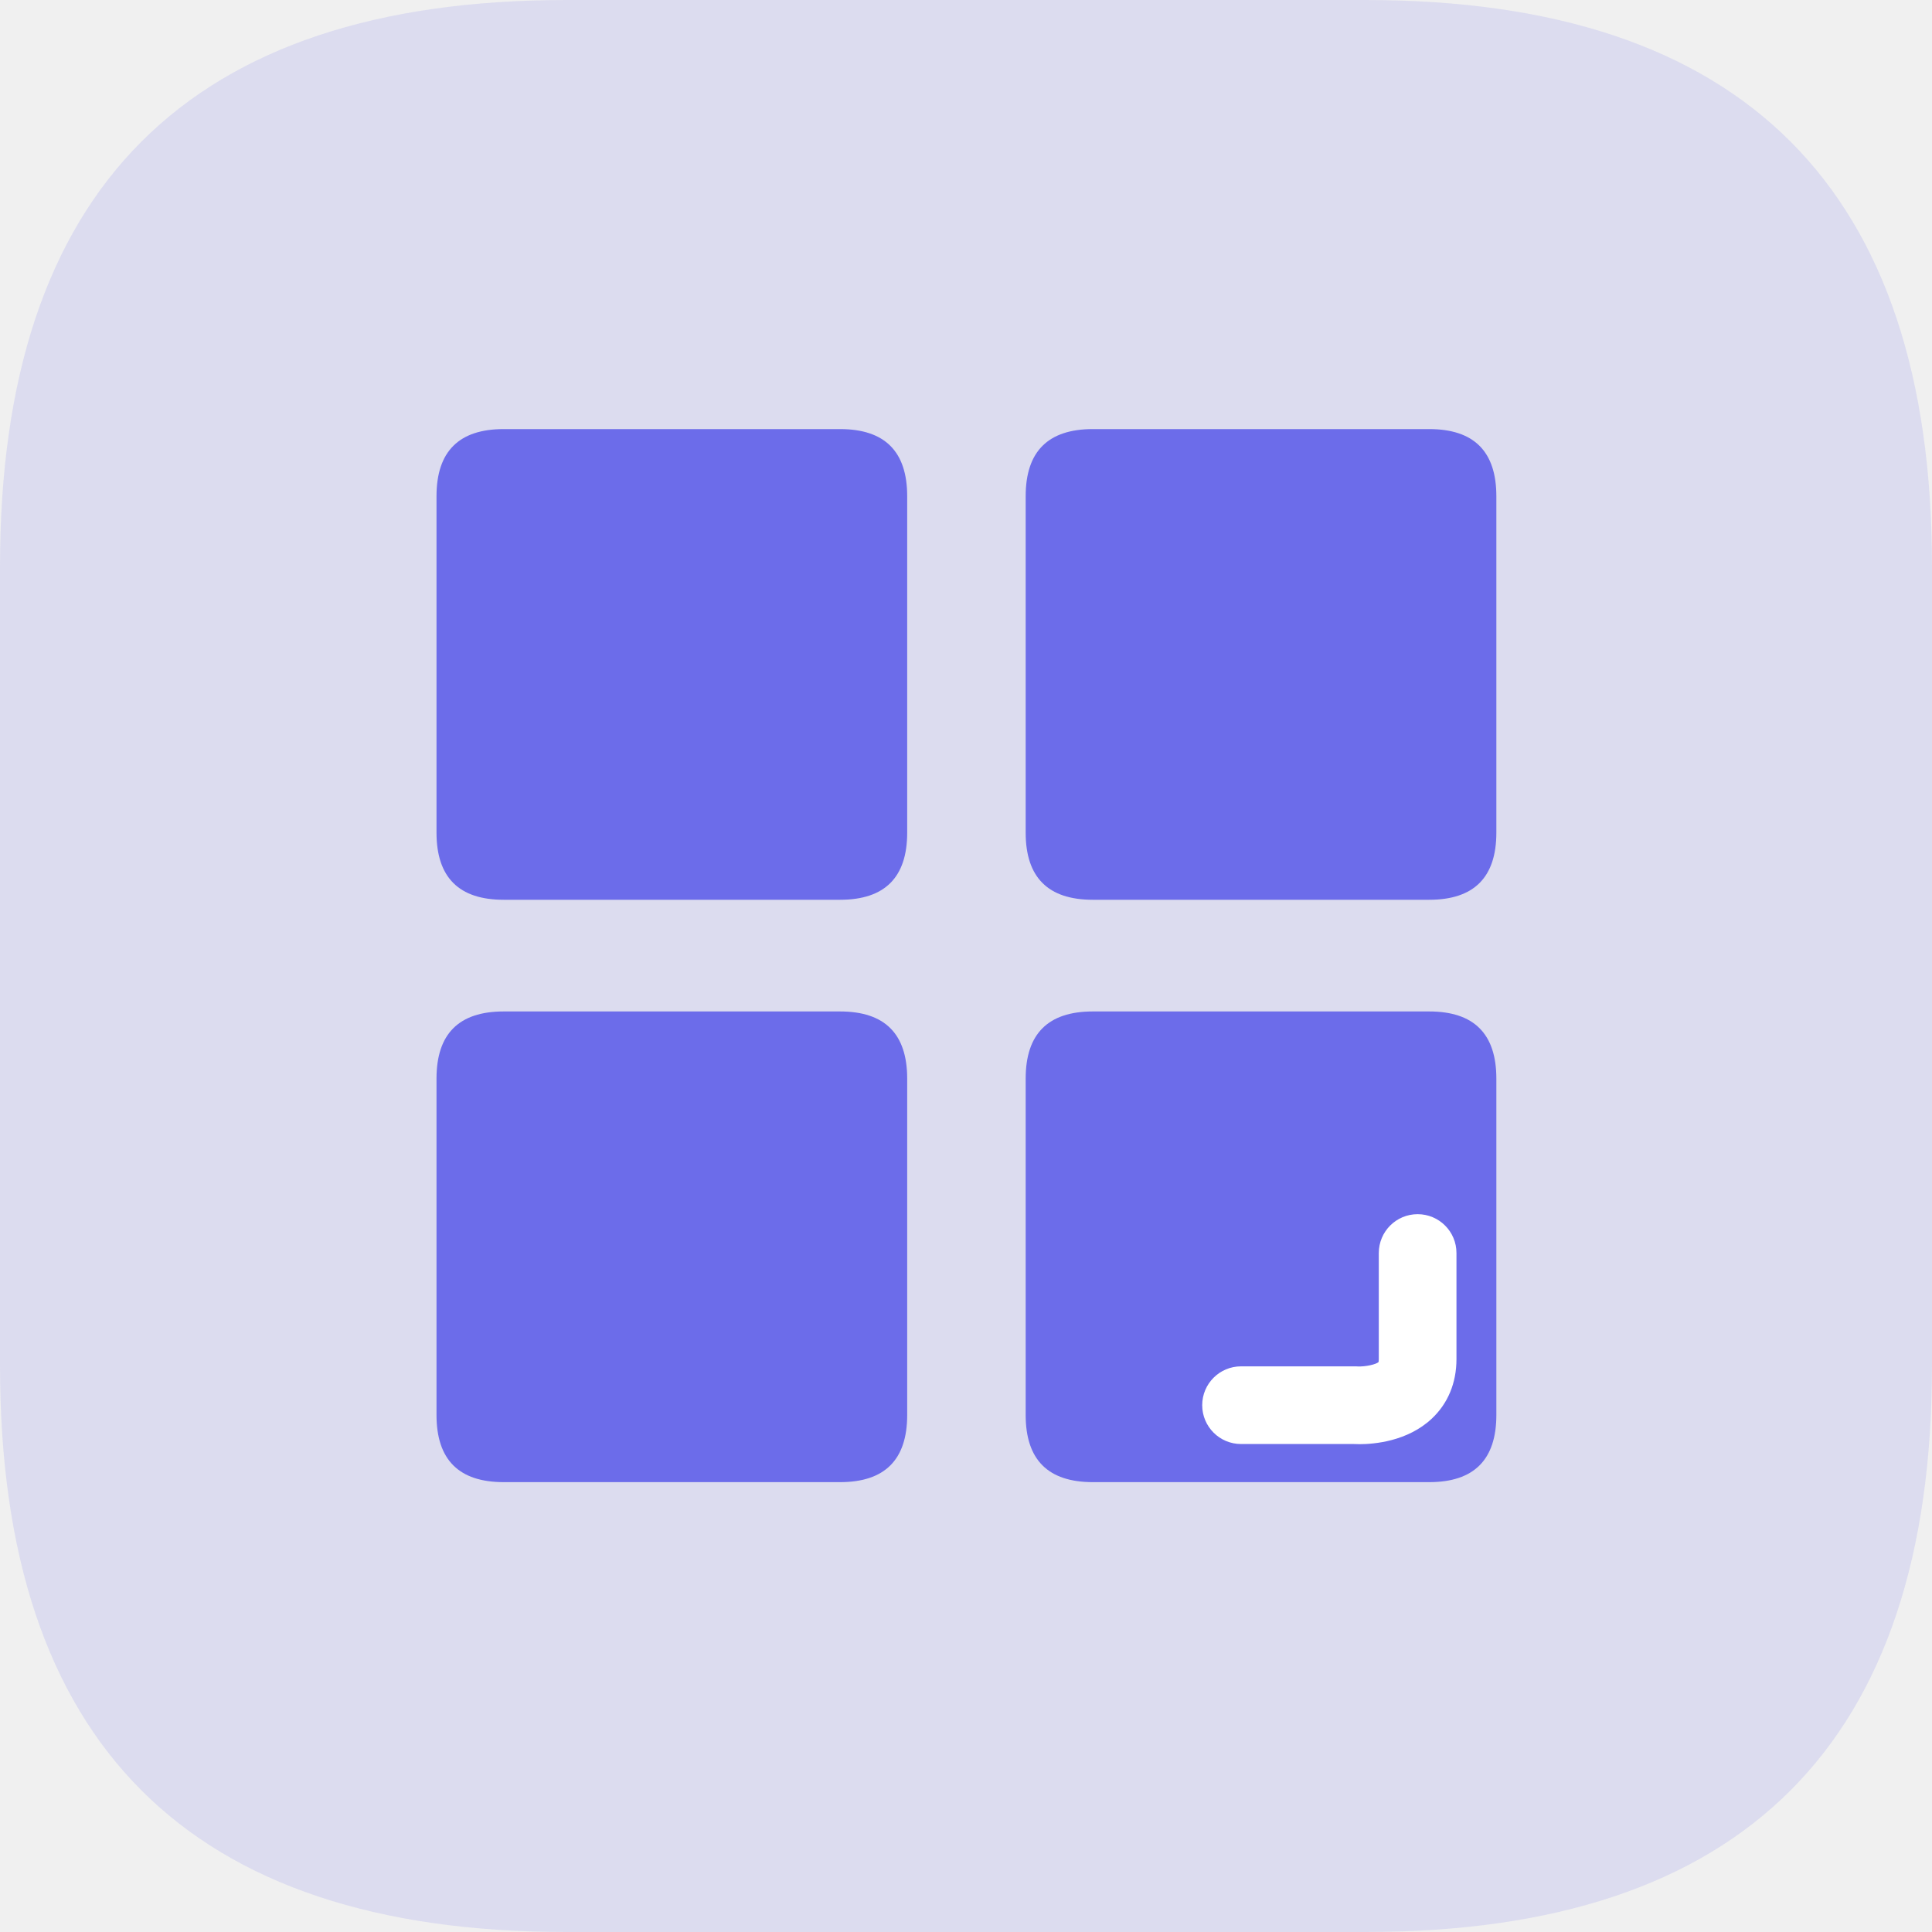
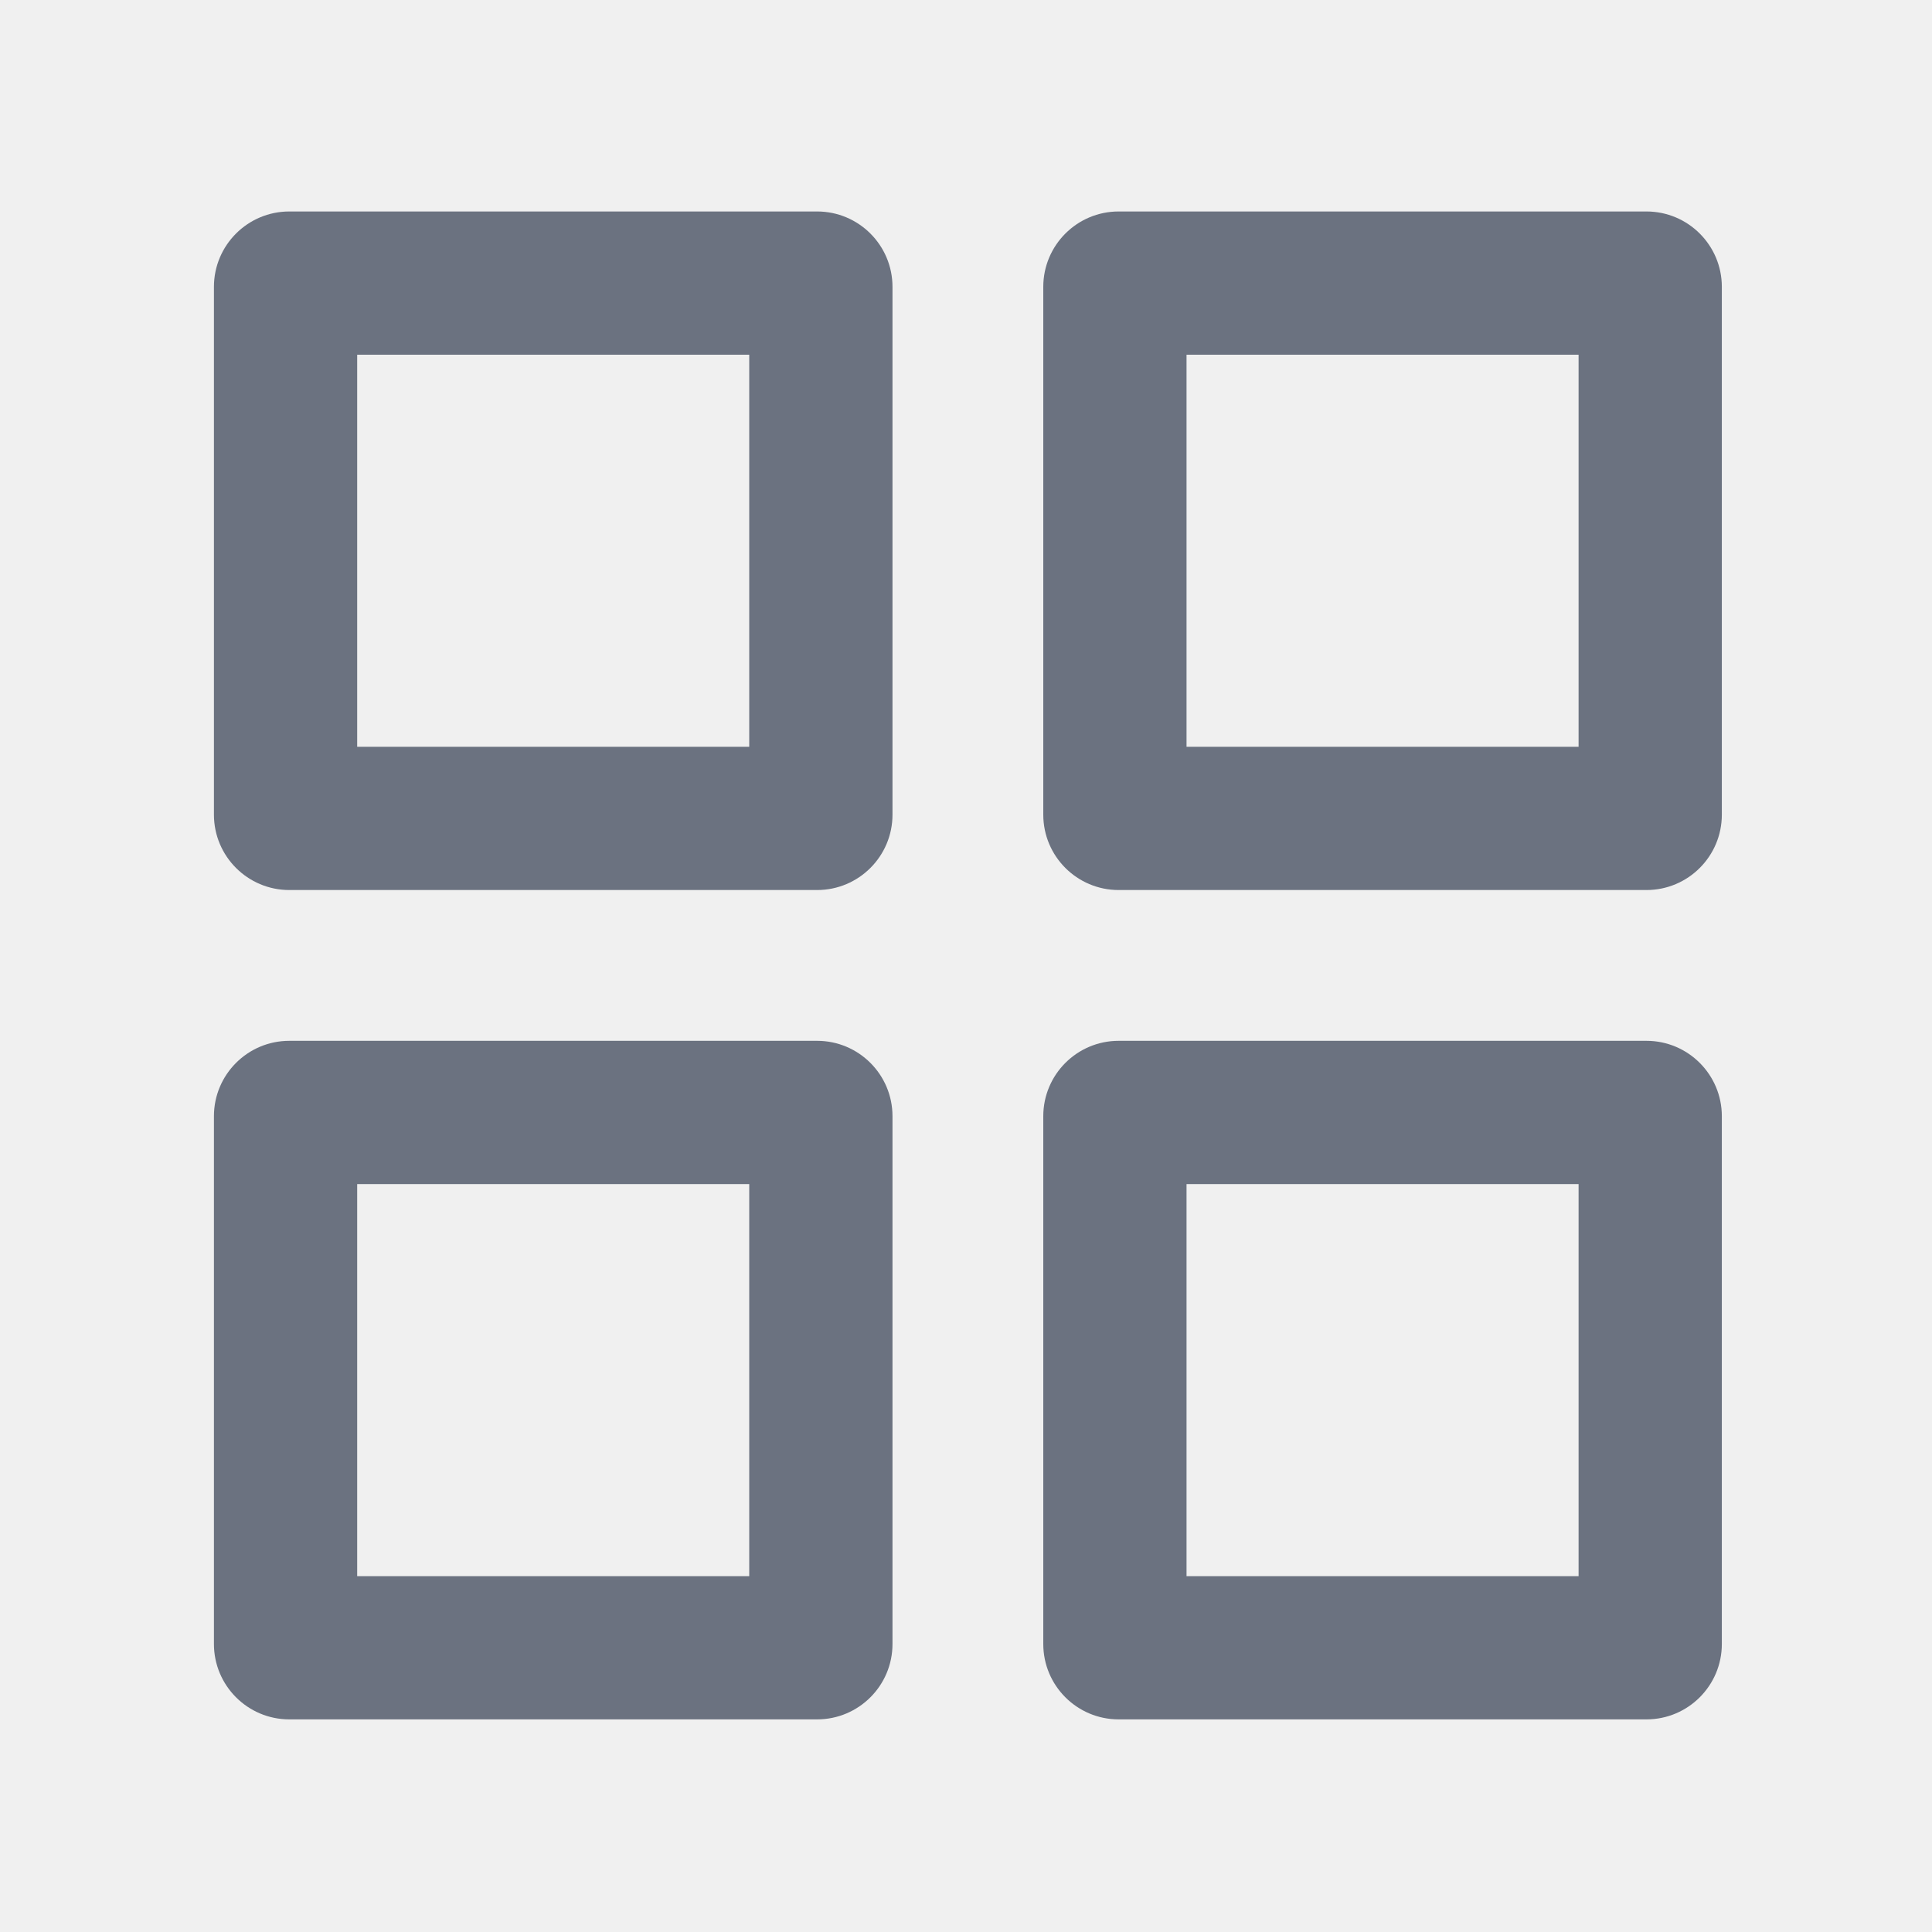
- <svg xmlns="http://www.w3.org/2000/svg" t="1765199745207" class="icon" viewBox="0 0 1024 1024" version="1.1" p-id="34982" width="48" height="48">
-   <path d="M300.056 0h423.888c200.041 0 300.056 100.015 300.056 300.056v423.888c0 200.041-100.015 300.056-300.056 300.056H300.056C100.015 1024 0 923.974 0 723.944V300.056C0 100.015 100.015 0 300.056 0z" fill="#6C6CEA" opacity=".15" p-id="34983" />
-   <path d="M231.359 227.426m35.595 0l178.282 0q35.595 0 35.595 35.595l0 178.282q0 35.595-35.595 35.595l-178.282 0q-35.595 0-35.595-35.595l0-178.282q0-35.595 35.595-35.595Z" fill="#6C6CEA" p-id="34984" />
-   <path d="M543.627 227.426m35.595 0l178.282 0q35.595 0 35.595 35.595l0 178.282q0 35.595-35.595 35.595l-178.282 0q-35.595 0-35.595-35.595l0-178.282q0-35.595 35.595-35.595Z" fill="#6C6CEA" p-id="34985" />
-   <path d="M231.359 536.092m35.595 0l178.282 0q35.595 0 35.595 35.595l0 178.282q0 35.595-35.595 35.595l-178.282 0q-35.595 0-35.595-35.595l0-178.282q0-35.595 35.595-35.595Z" fill="#6C6CEA" p-id="34986" />
-   <path d="M543.627 536.092m35.595 0l178.282 0q35.595 0 35.595 35.595l0 178.282q0 35.595-35.595 35.595l-178.282 0q-35.595 0-35.595-35.595l0-178.282q0-35.595 35.595-35.595Z" fill="#6C6CEA" p-id="34987" />
-   <path d="M720.342 765.427c-1.212 0-2.23-0.034-2.984-0.069h-59.584c-11.366 0-20.582-9.216-20.582-20.582s9.216-20.582 20.582-20.582h61.139l0.469 0.046c4.482 0.206 9.879-1.086 11.251-2.287 0.057-0.194 0.16-0.686 0.16-1.589v-56.245c0-11.366 9.216-20.582 20.582-20.582s20.582 9.216 20.582 20.582v56.245c0 12.669-4.562 23.612-13.195 31.65-12.772 11.892-30.232 13.435-38.419 13.435z" fill="#FFFFFF" p-id="34988" />
+ <svg xmlns="http://www.w3.org/2000/svg" t="1765372276569" class="icon" viewBox="0 0 1024 1024" version="1.1" p-id="7911" width="48" height="48">
+   <path d="M113.389 152.047c0-22.069 17.892-39.961 39.961-39.961h279.727c22.069 0 39.961 17.892 39.961 39.961v279.727c0 22.07-17.892 39.961-39.961 39.961H153.35c-22.069 0-39.961-17.891-39.961-39.961v-279.727z m75.926 243.762h207.797v-207.797H189.315v207.797zM552.96 152.047c0-22.069 17.892-39.961 39.961-39.961h279.727c22.069 0 39.961 17.892 39.961 39.961v279.727c0 22.07-17.892 39.961-39.961 39.961H592.921c-22.069 0-39.961-17.891-39.961-39.961v-279.727z m75.926 243.762h207.797v-207.797H628.886v207.797zM153.35 551.656c-22.069 0-39.961 17.892-39.961 39.961v279.727c0 22.07 17.892 39.961 39.961 39.961h279.727c22.069 0 39.961-17.891 39.961-39.961v-279.727c0-22.069-17.892-39.961-39.961-39.961H153.35z m35.965 75.926h207.797v207.797H189.315v-207.797zM552.96 591.617c0-22.069 17.892-39.961 39.961-39.961h279.727c22.069 0 39.961 17.892 39.961 39.961v279.727c0 22.07-17.892 39.961-39.961 39.961H592.921c-22.069 0-39.961-17.891-39.961-39.961v-279.727z m75.926 243.762h207.797v-207.797H628.886v207.797z" p-id="7912" fill="#6b7280" />
</svg>
